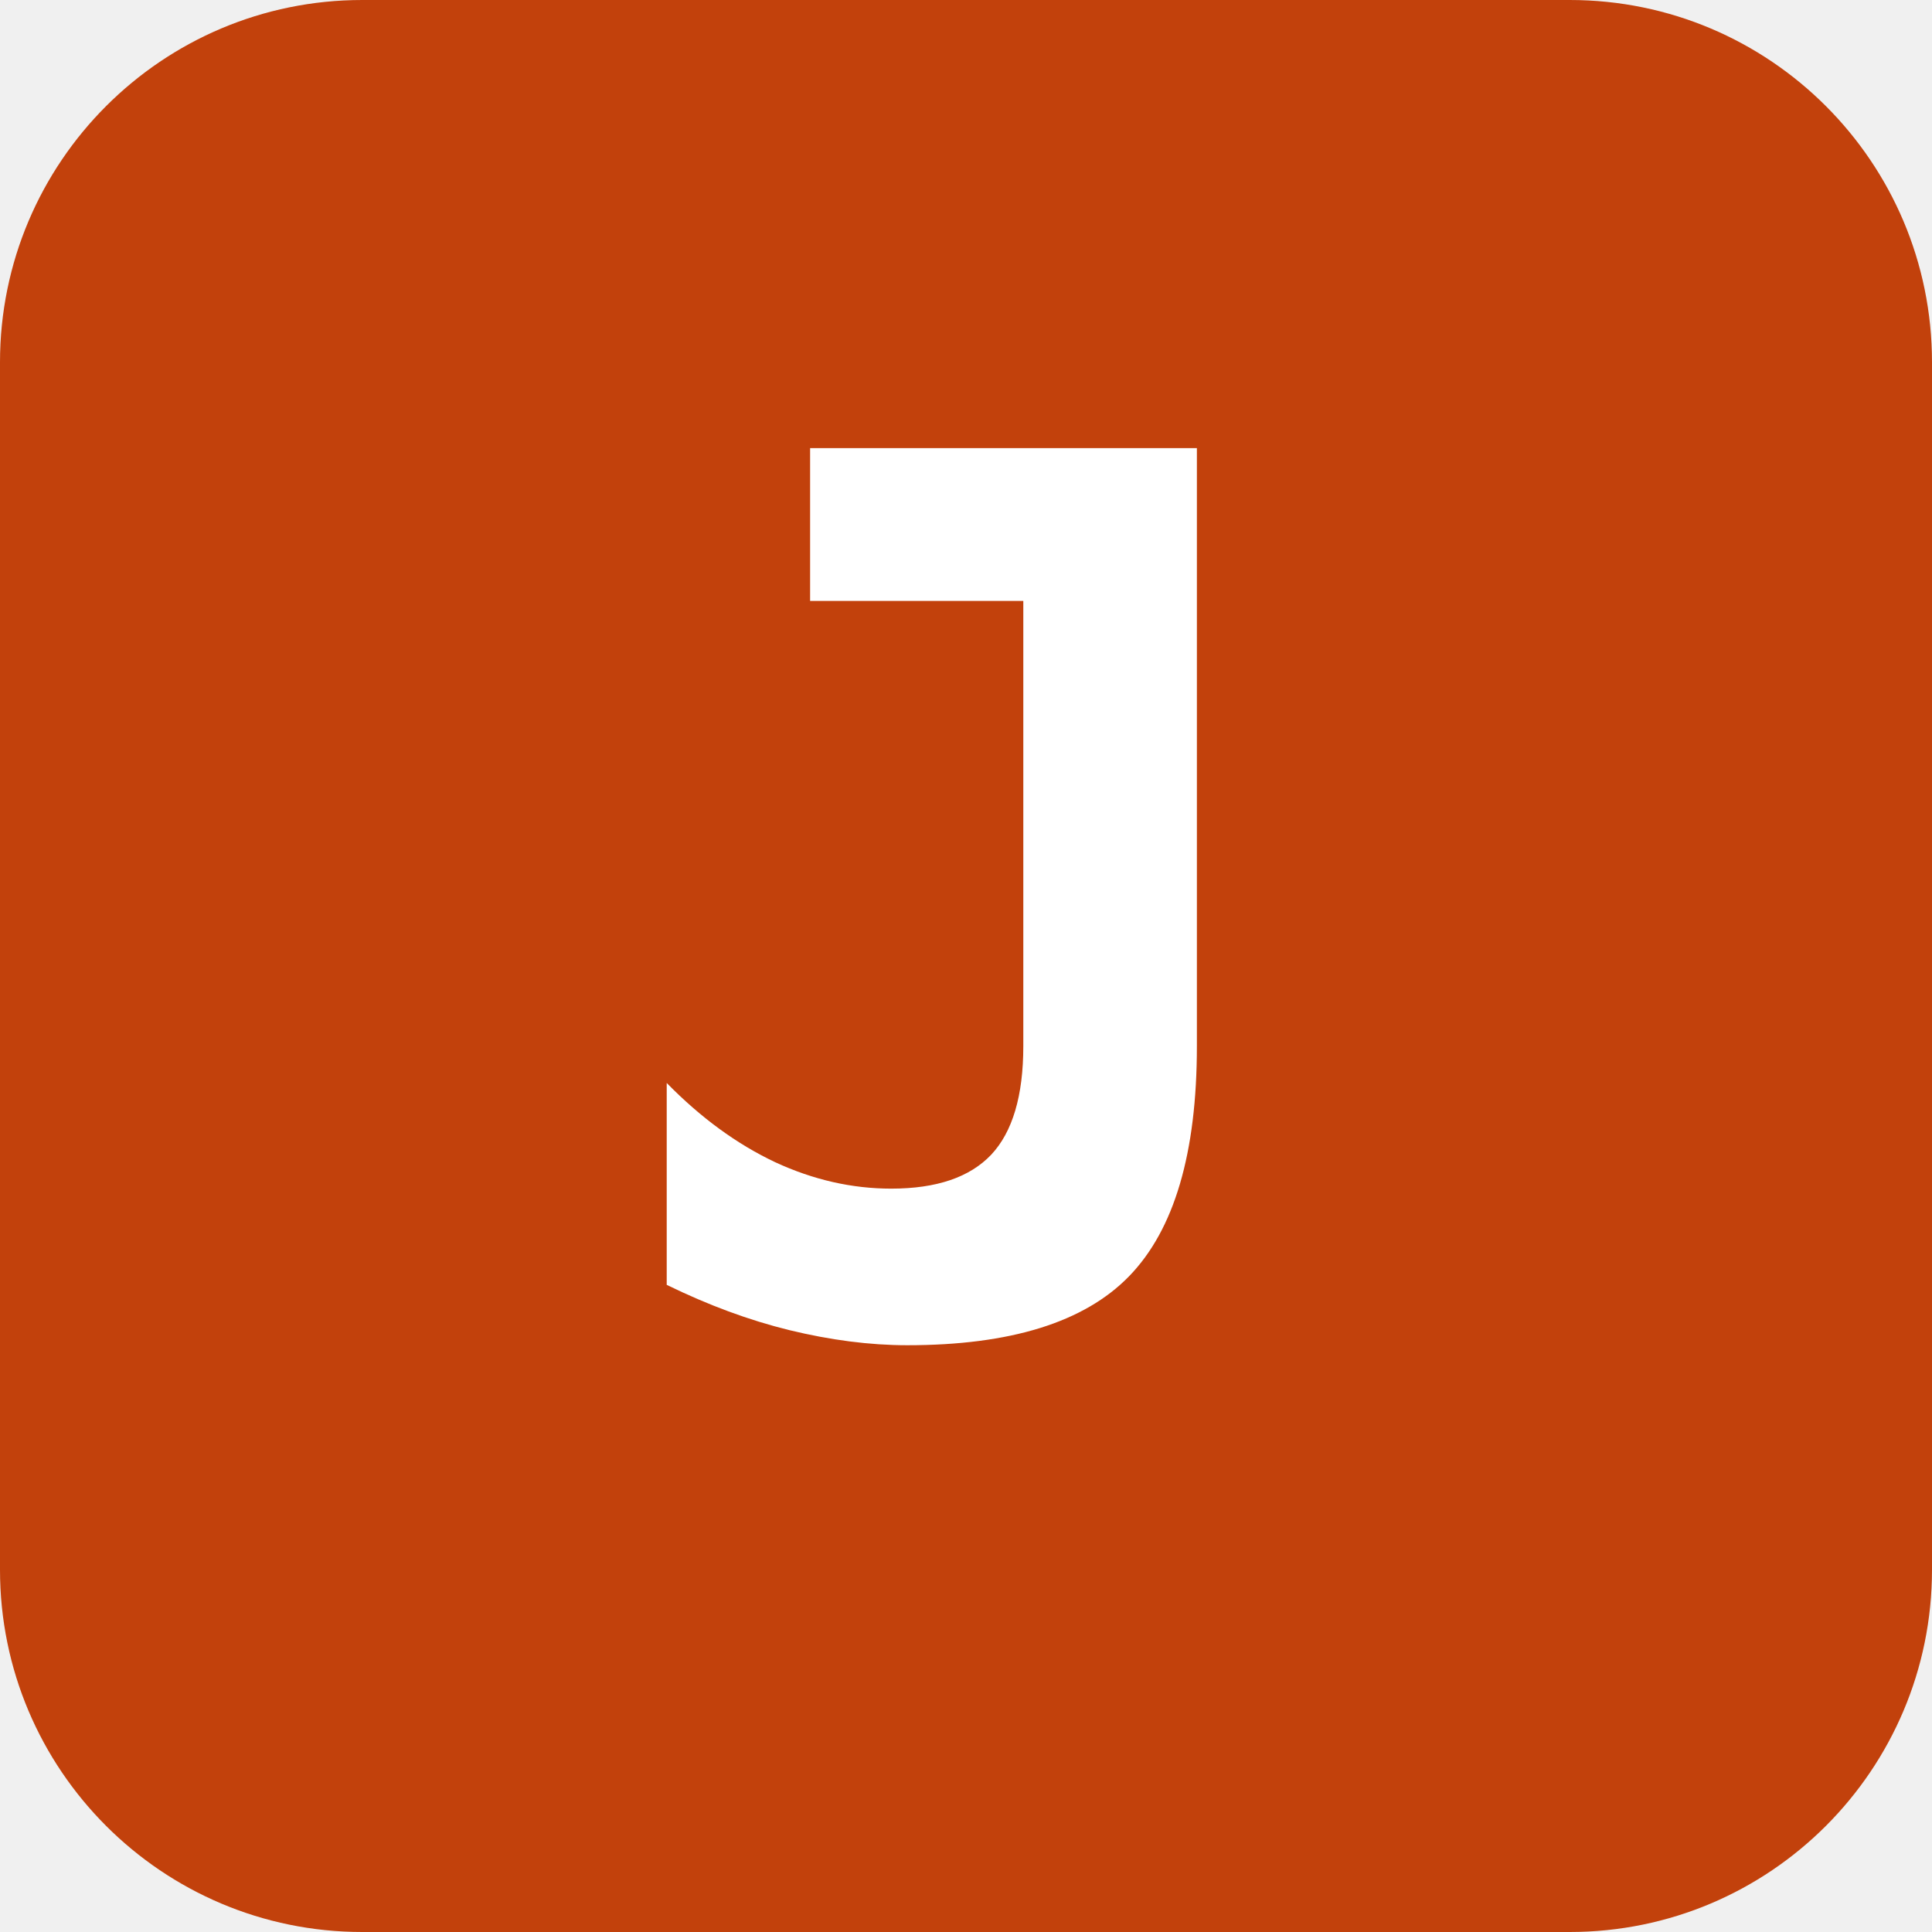
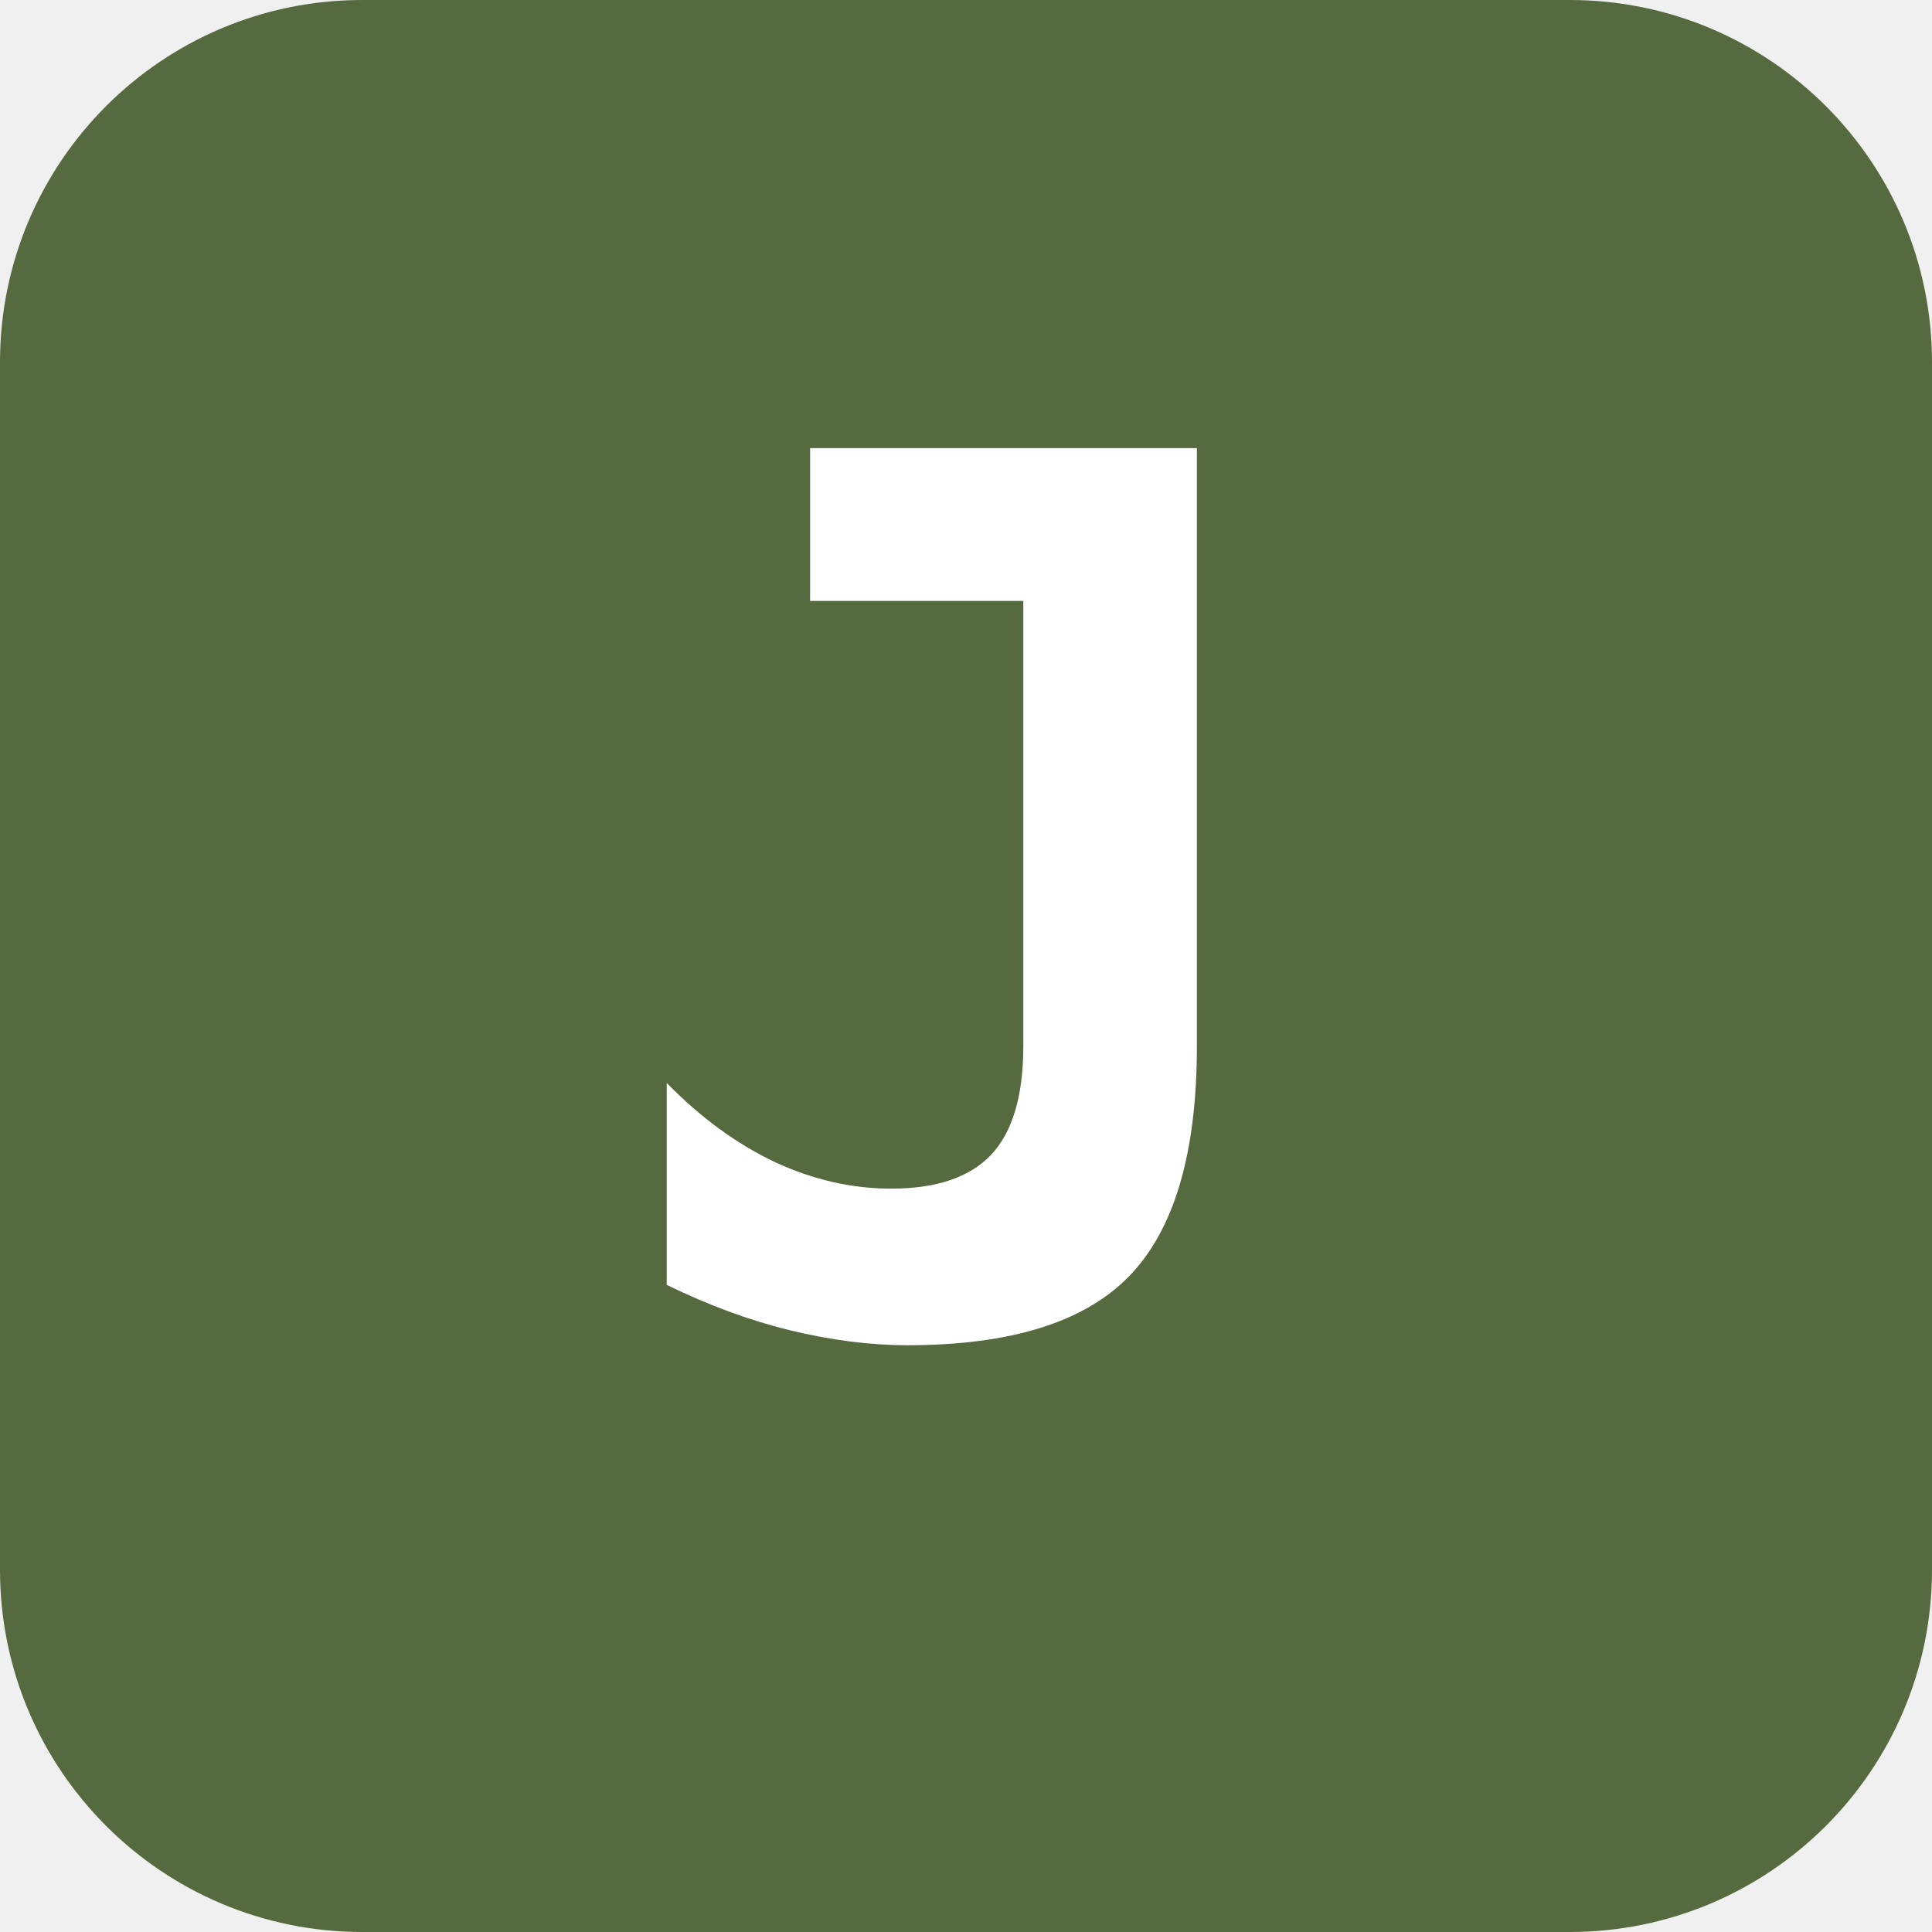
<svg xmlns="http://www.w3.org/2000/svg" viewBox="0 0 32 32">
-   <rect width="32" height="32" rx="6" fill="#C2410C" />
+   <rect width="32" height="32" rx="6" fill="#566a3f" />
  <text x="16" y="22" text-anchor="middle" font-family="ui-monospace, ui-monospace, SFMono-Regular, Menlo, Monaco, Consolas, monospace" font-size="20" font-weight="700" fill="white">J</text>
</svg>
